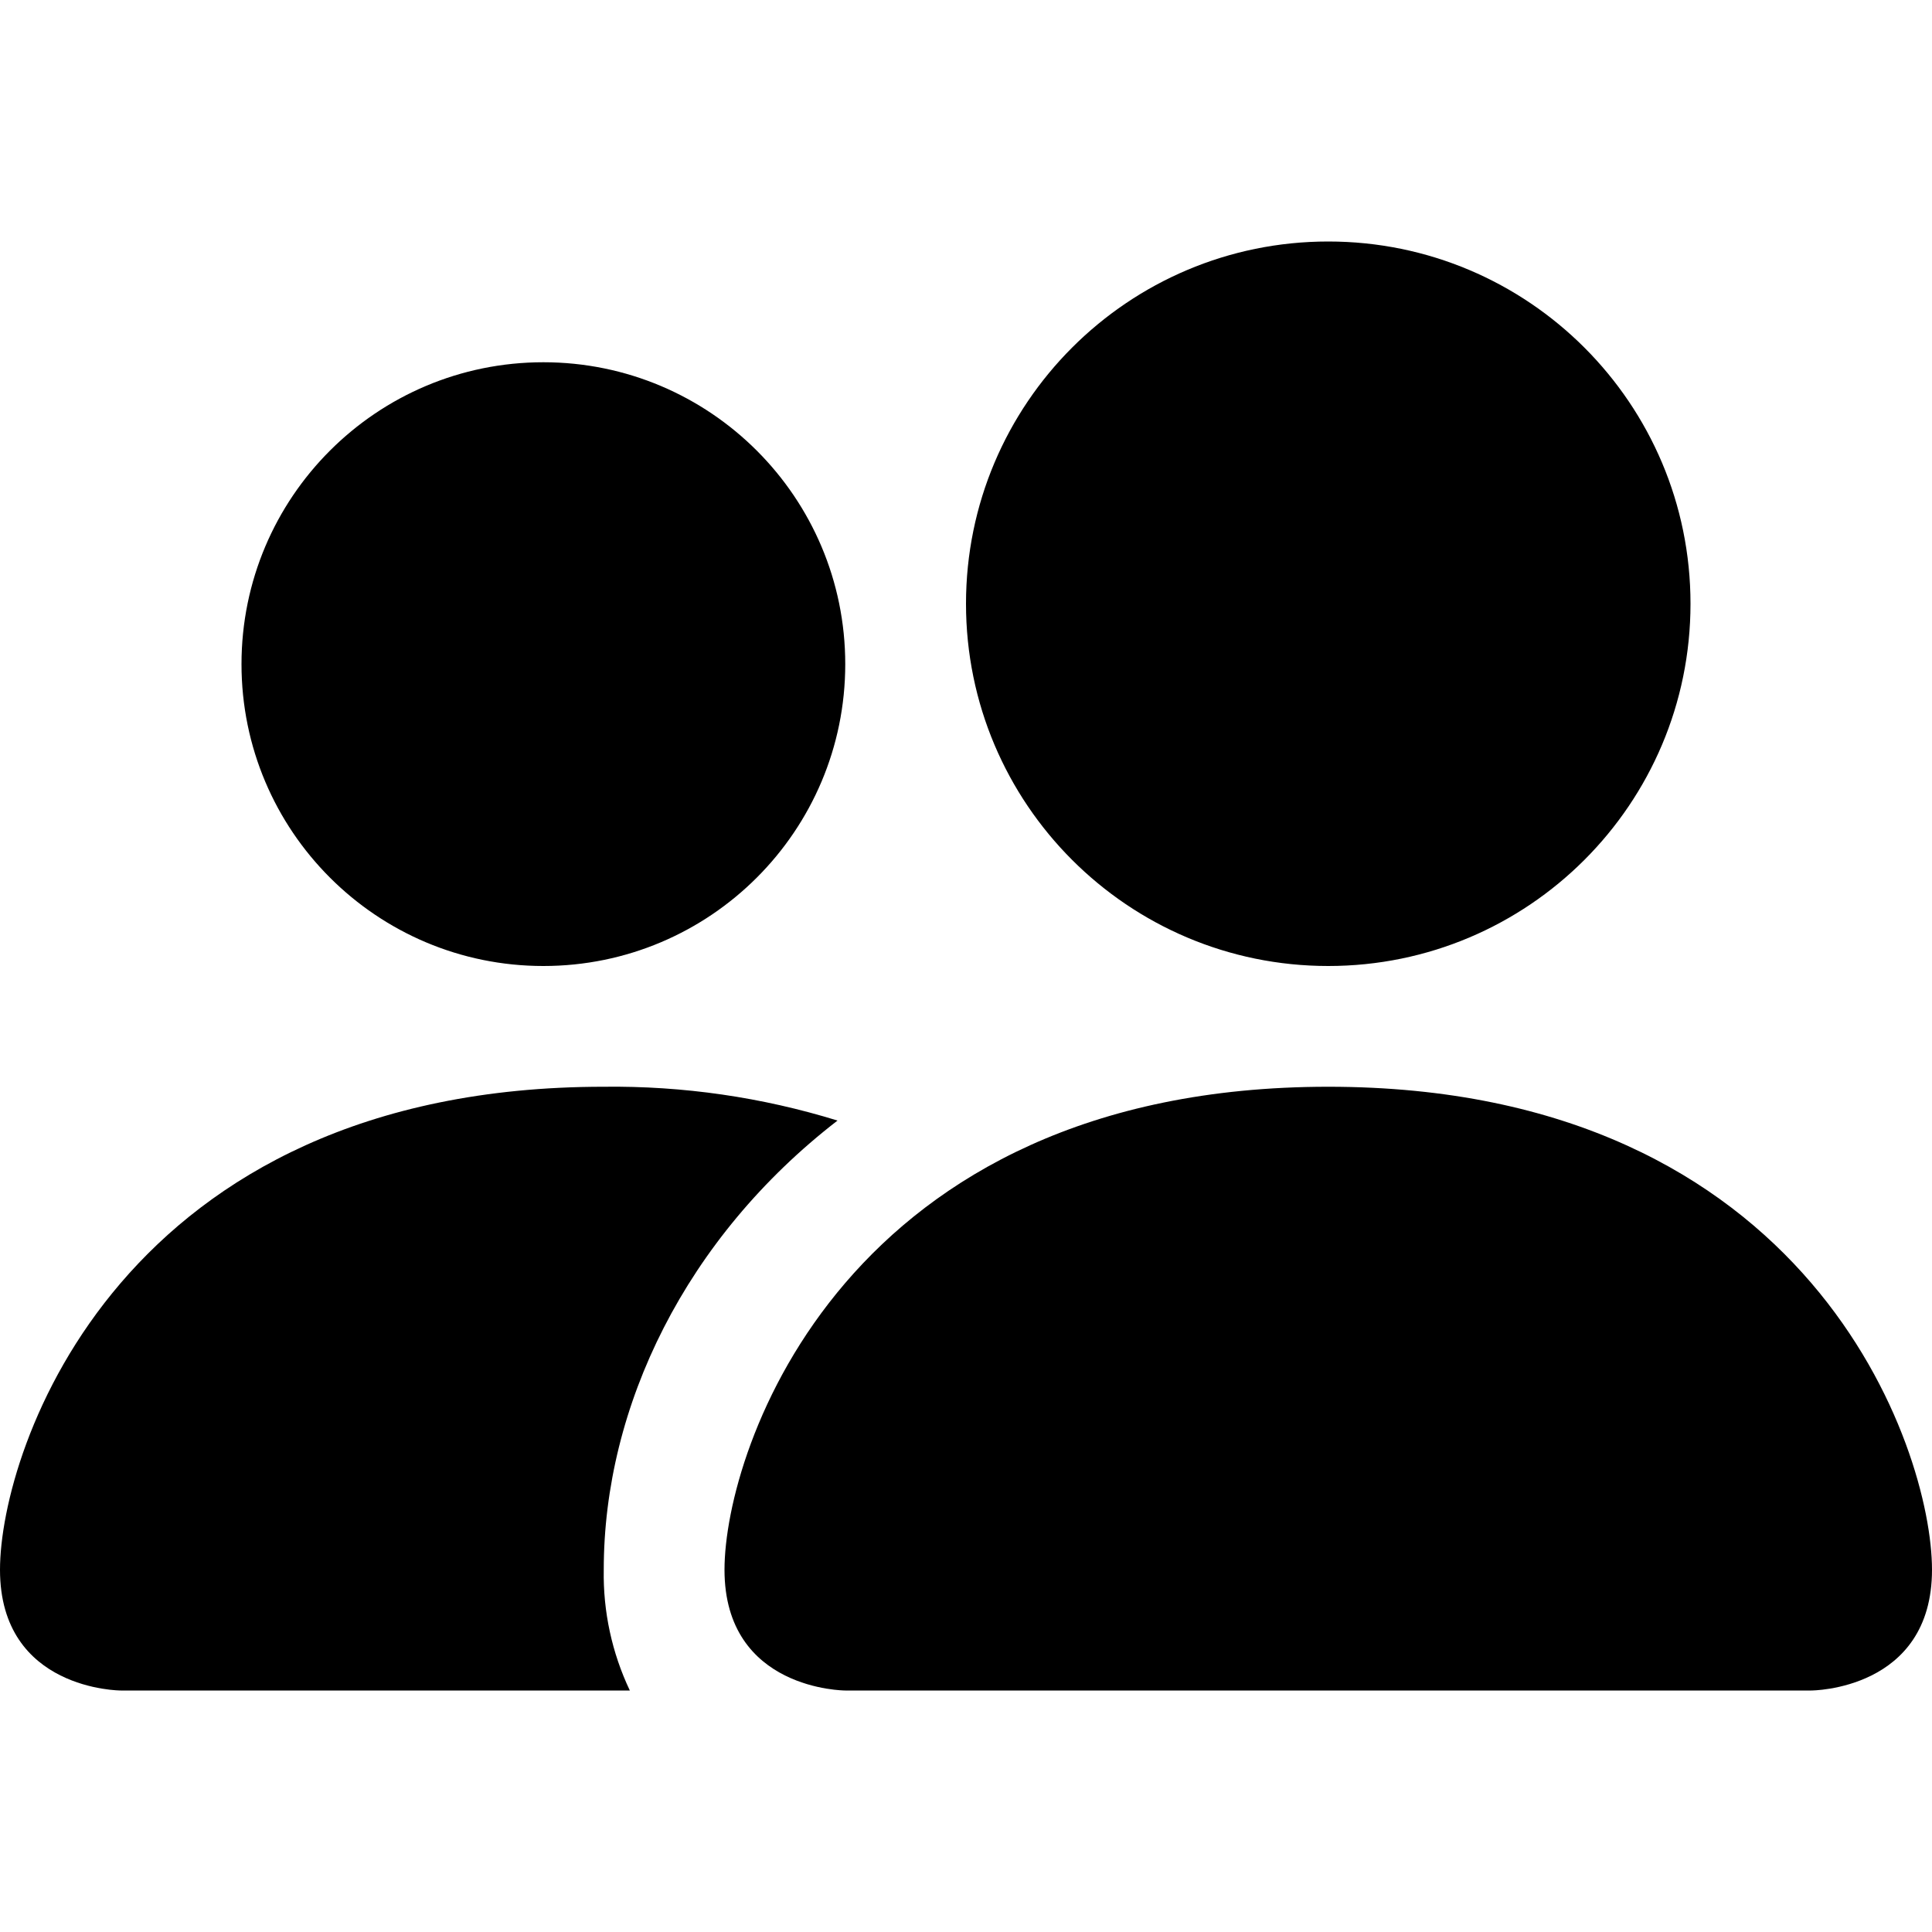
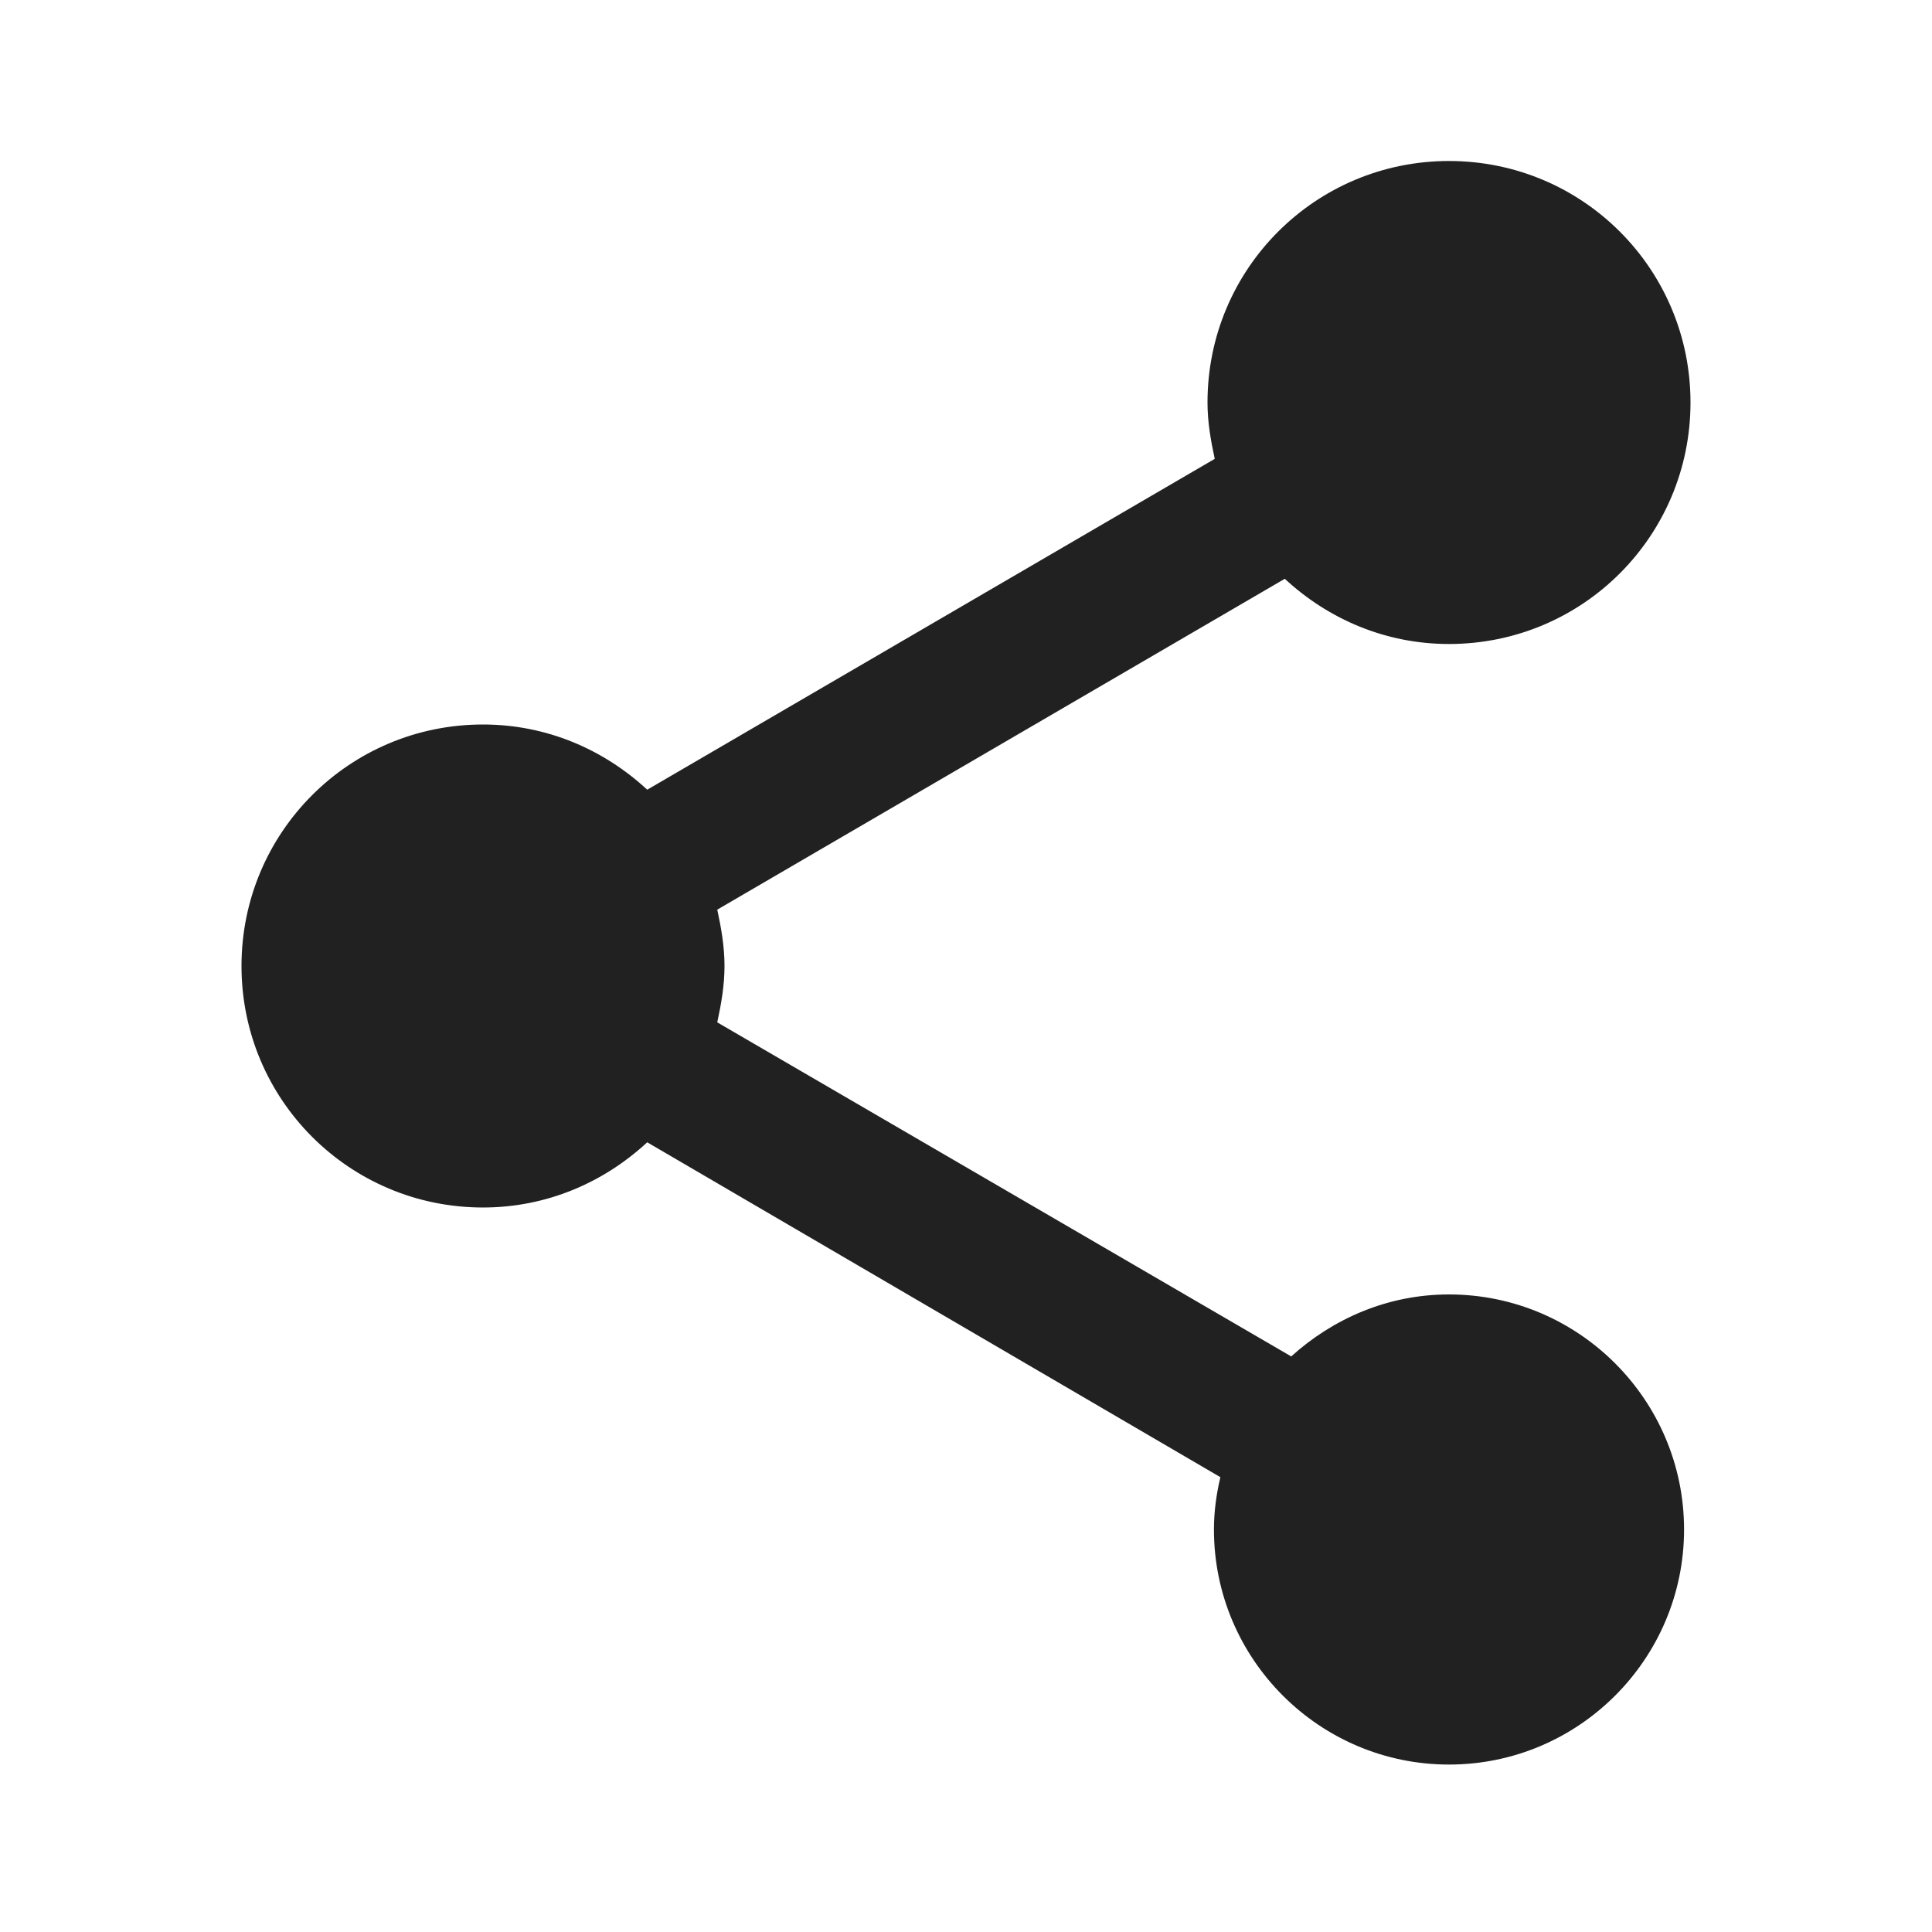
- <svg xmlns="http://www.w3.org/2000/svg" width="16" height="16" fill="currentColor" class="bi bi-people-fill" viewBox="0 0 16 16">
-   <path d="M7 14s-1 0-1-1 1-4 5-4 5 3 5 4-1 1-1 1zm4-6a3 3 0 1 0 0-6 3 3 0 0 0 0 6m-5.784 6A2.24 2.24 0 0 1 5 13c0-1.355.68-2.75 1.936-3.72A6.3 6.3 0 0 0 5 9c-4 0-5 3-5 4s1 1 1 1zM4.5 8a2.5 2.5 0 1 0 0-5 2.5 2.5 0 0 0 0 5" />
+ <svg xmlns="http://www.w3.org/2000/svg" width="24" height="24" viewBox="0 0 24 24">
+   <g fill="#212121" class="nc-icon-wrapper">
+     <path d="M18 16.08c-.76 0-1.44.3-1.96.77L8.91 12.7c.05-.23.09-.46.09-.7s-.04-.47-.09-.7l7.05-4.11c.54.5 1.25.81 2.04.81 1.66 0 3-1.34 3-3s-1.34-3-3-3-3 1.34-3 3c0 .24.04.47.09.7L8.04 9.81C7.5 9.31 6.79 9 6 9c-1.66 0-3 1.34-3 3s1.34 3 3 3c.79 0 1.5-.31 2.04-.81l7.12 4.16c-.05.21-.08.43-.08.65 0 1.61 1.31 2.92 2.92 2.92 1.61 0 2.92-1.31 2.92-2.92s-1.31-2.92-2.92-2.92z" />
+   </g>
</svg>
